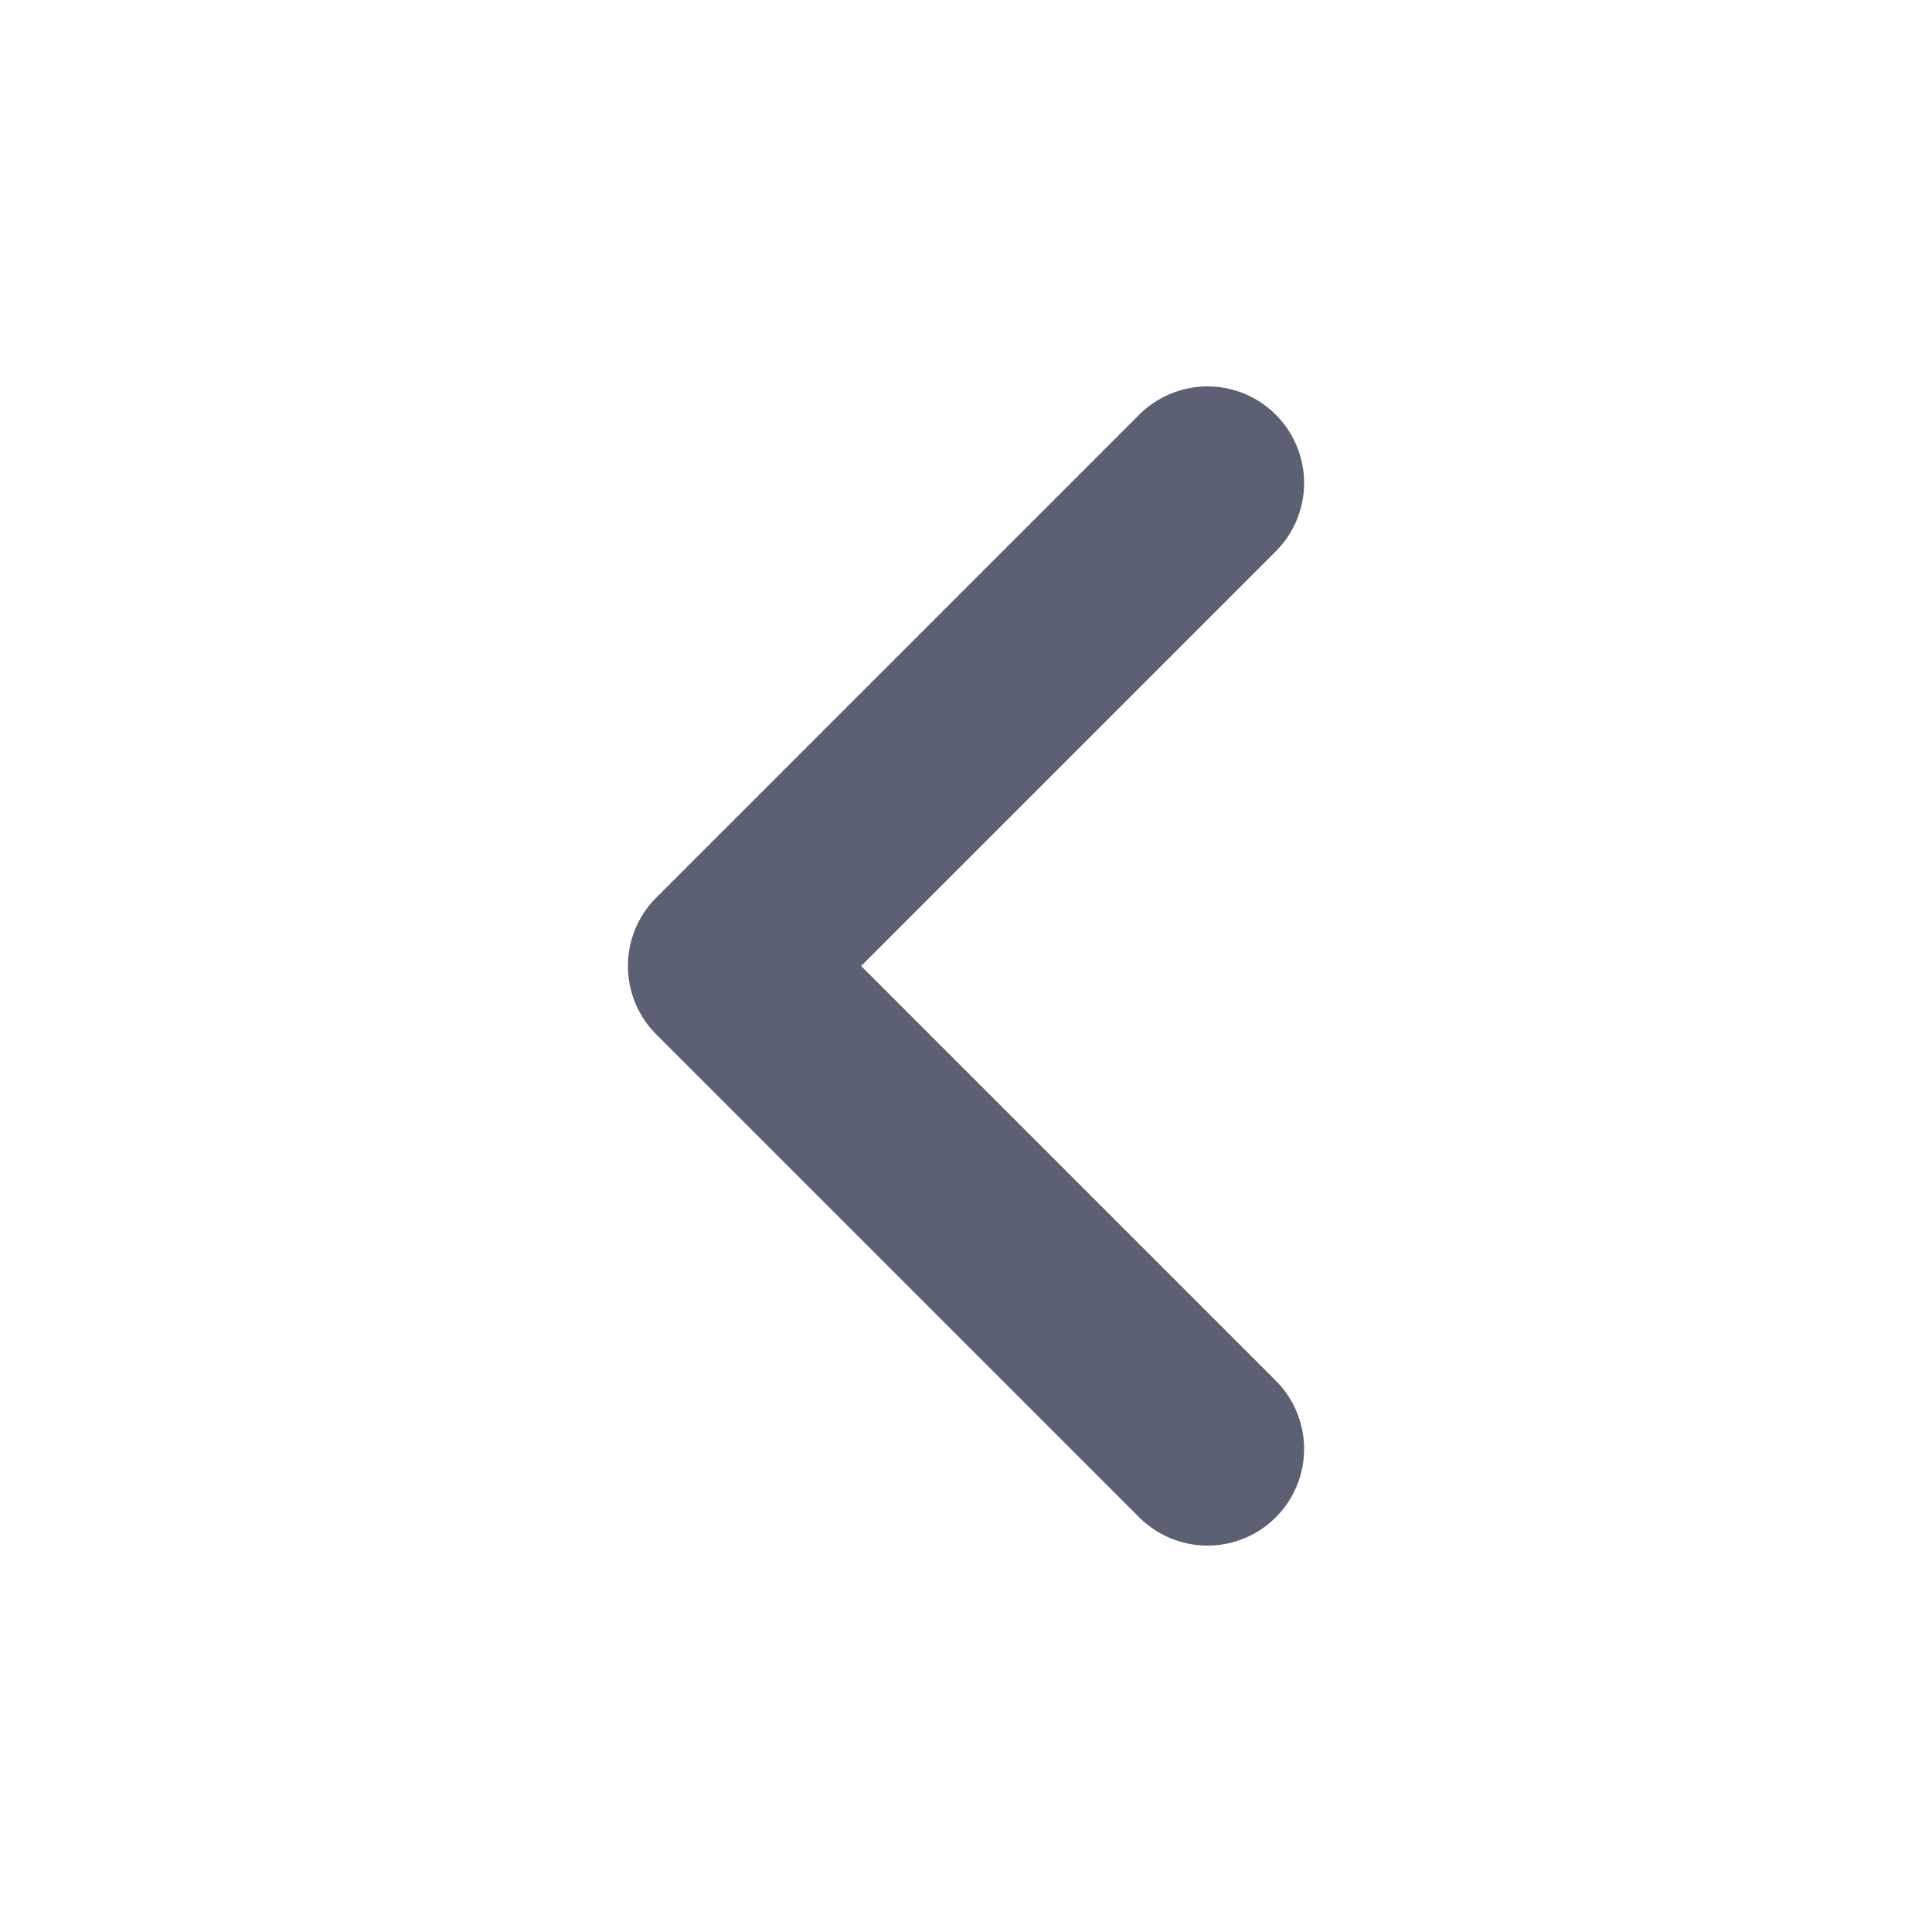
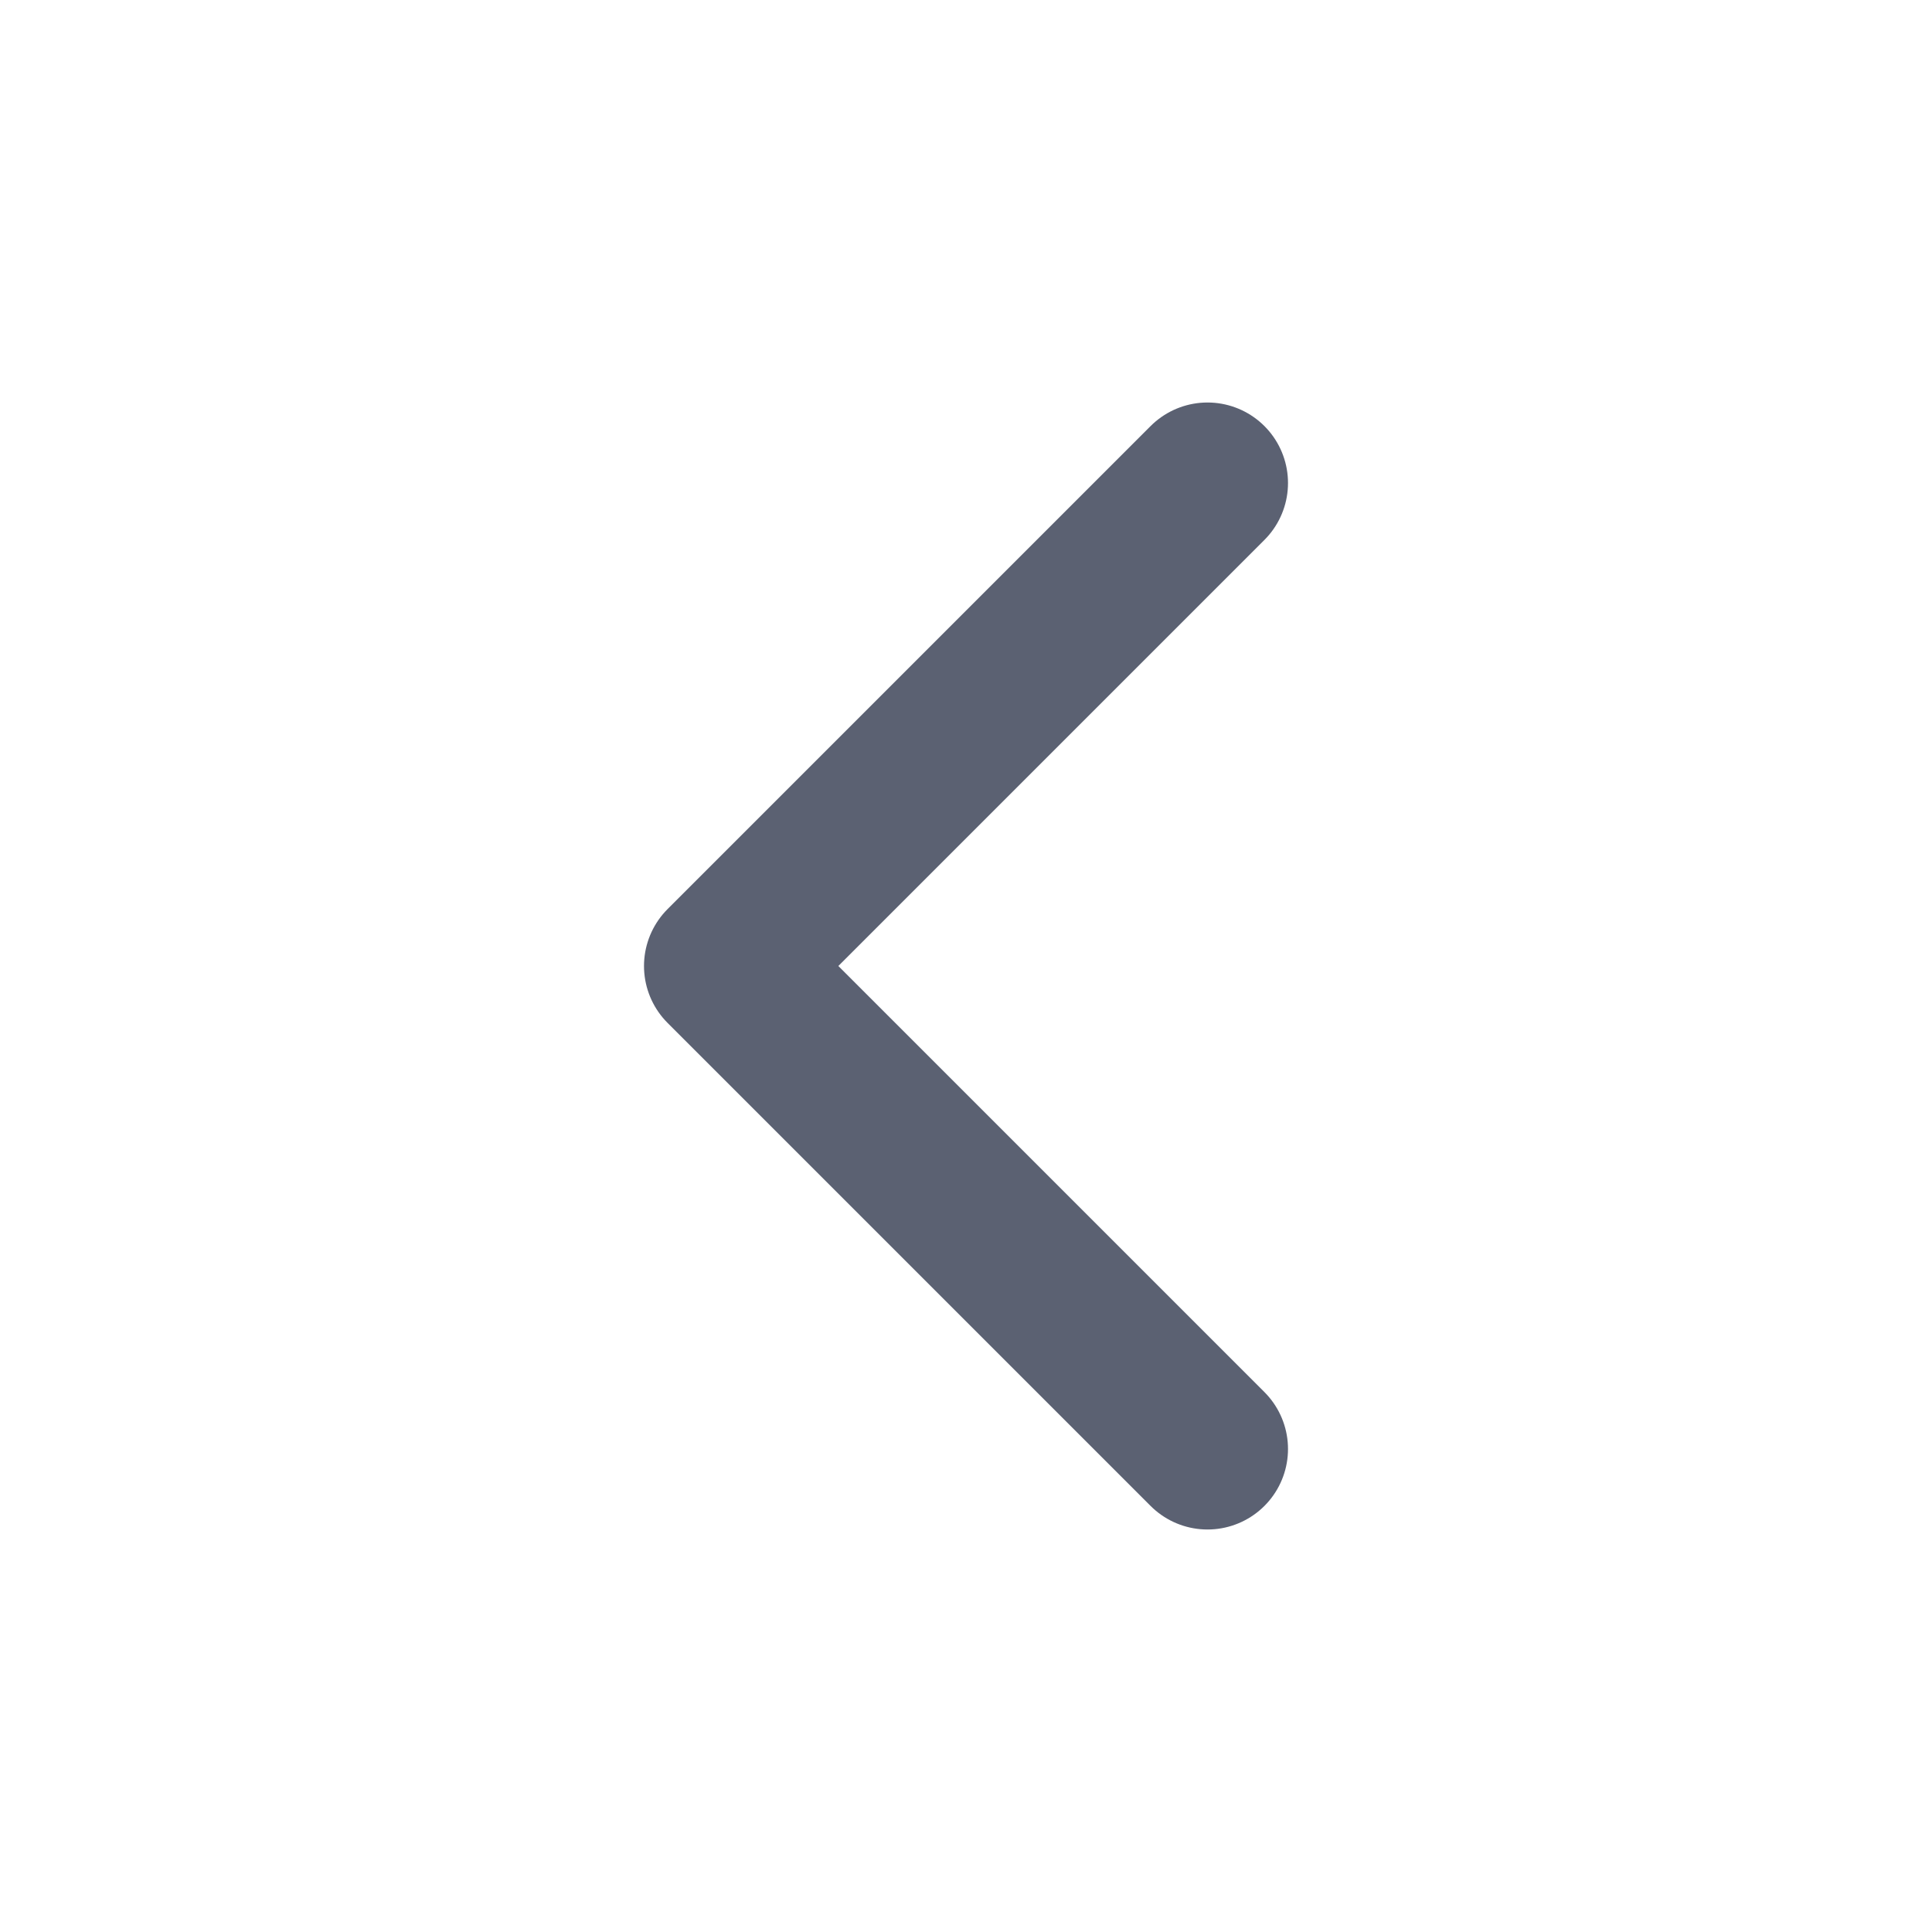
- <svg xmlns="http://www.w3.org/2000/svg" viewBox="0 0 24 24" fill="none" stroke="#5b6172" stroke-width="2.4" stroke-linecap="round" stroke-linejoin="round">
+ <svg xmlns="http://www.w3.org/2000/svg" viewBox="0 0 24 24" fill="none" stroke="#5b6172" stroke-width="2" stroke-linecap="round" stroke-linejoin="round">
  <polyline points="15 18 9 12 15 6" />
</svg>
